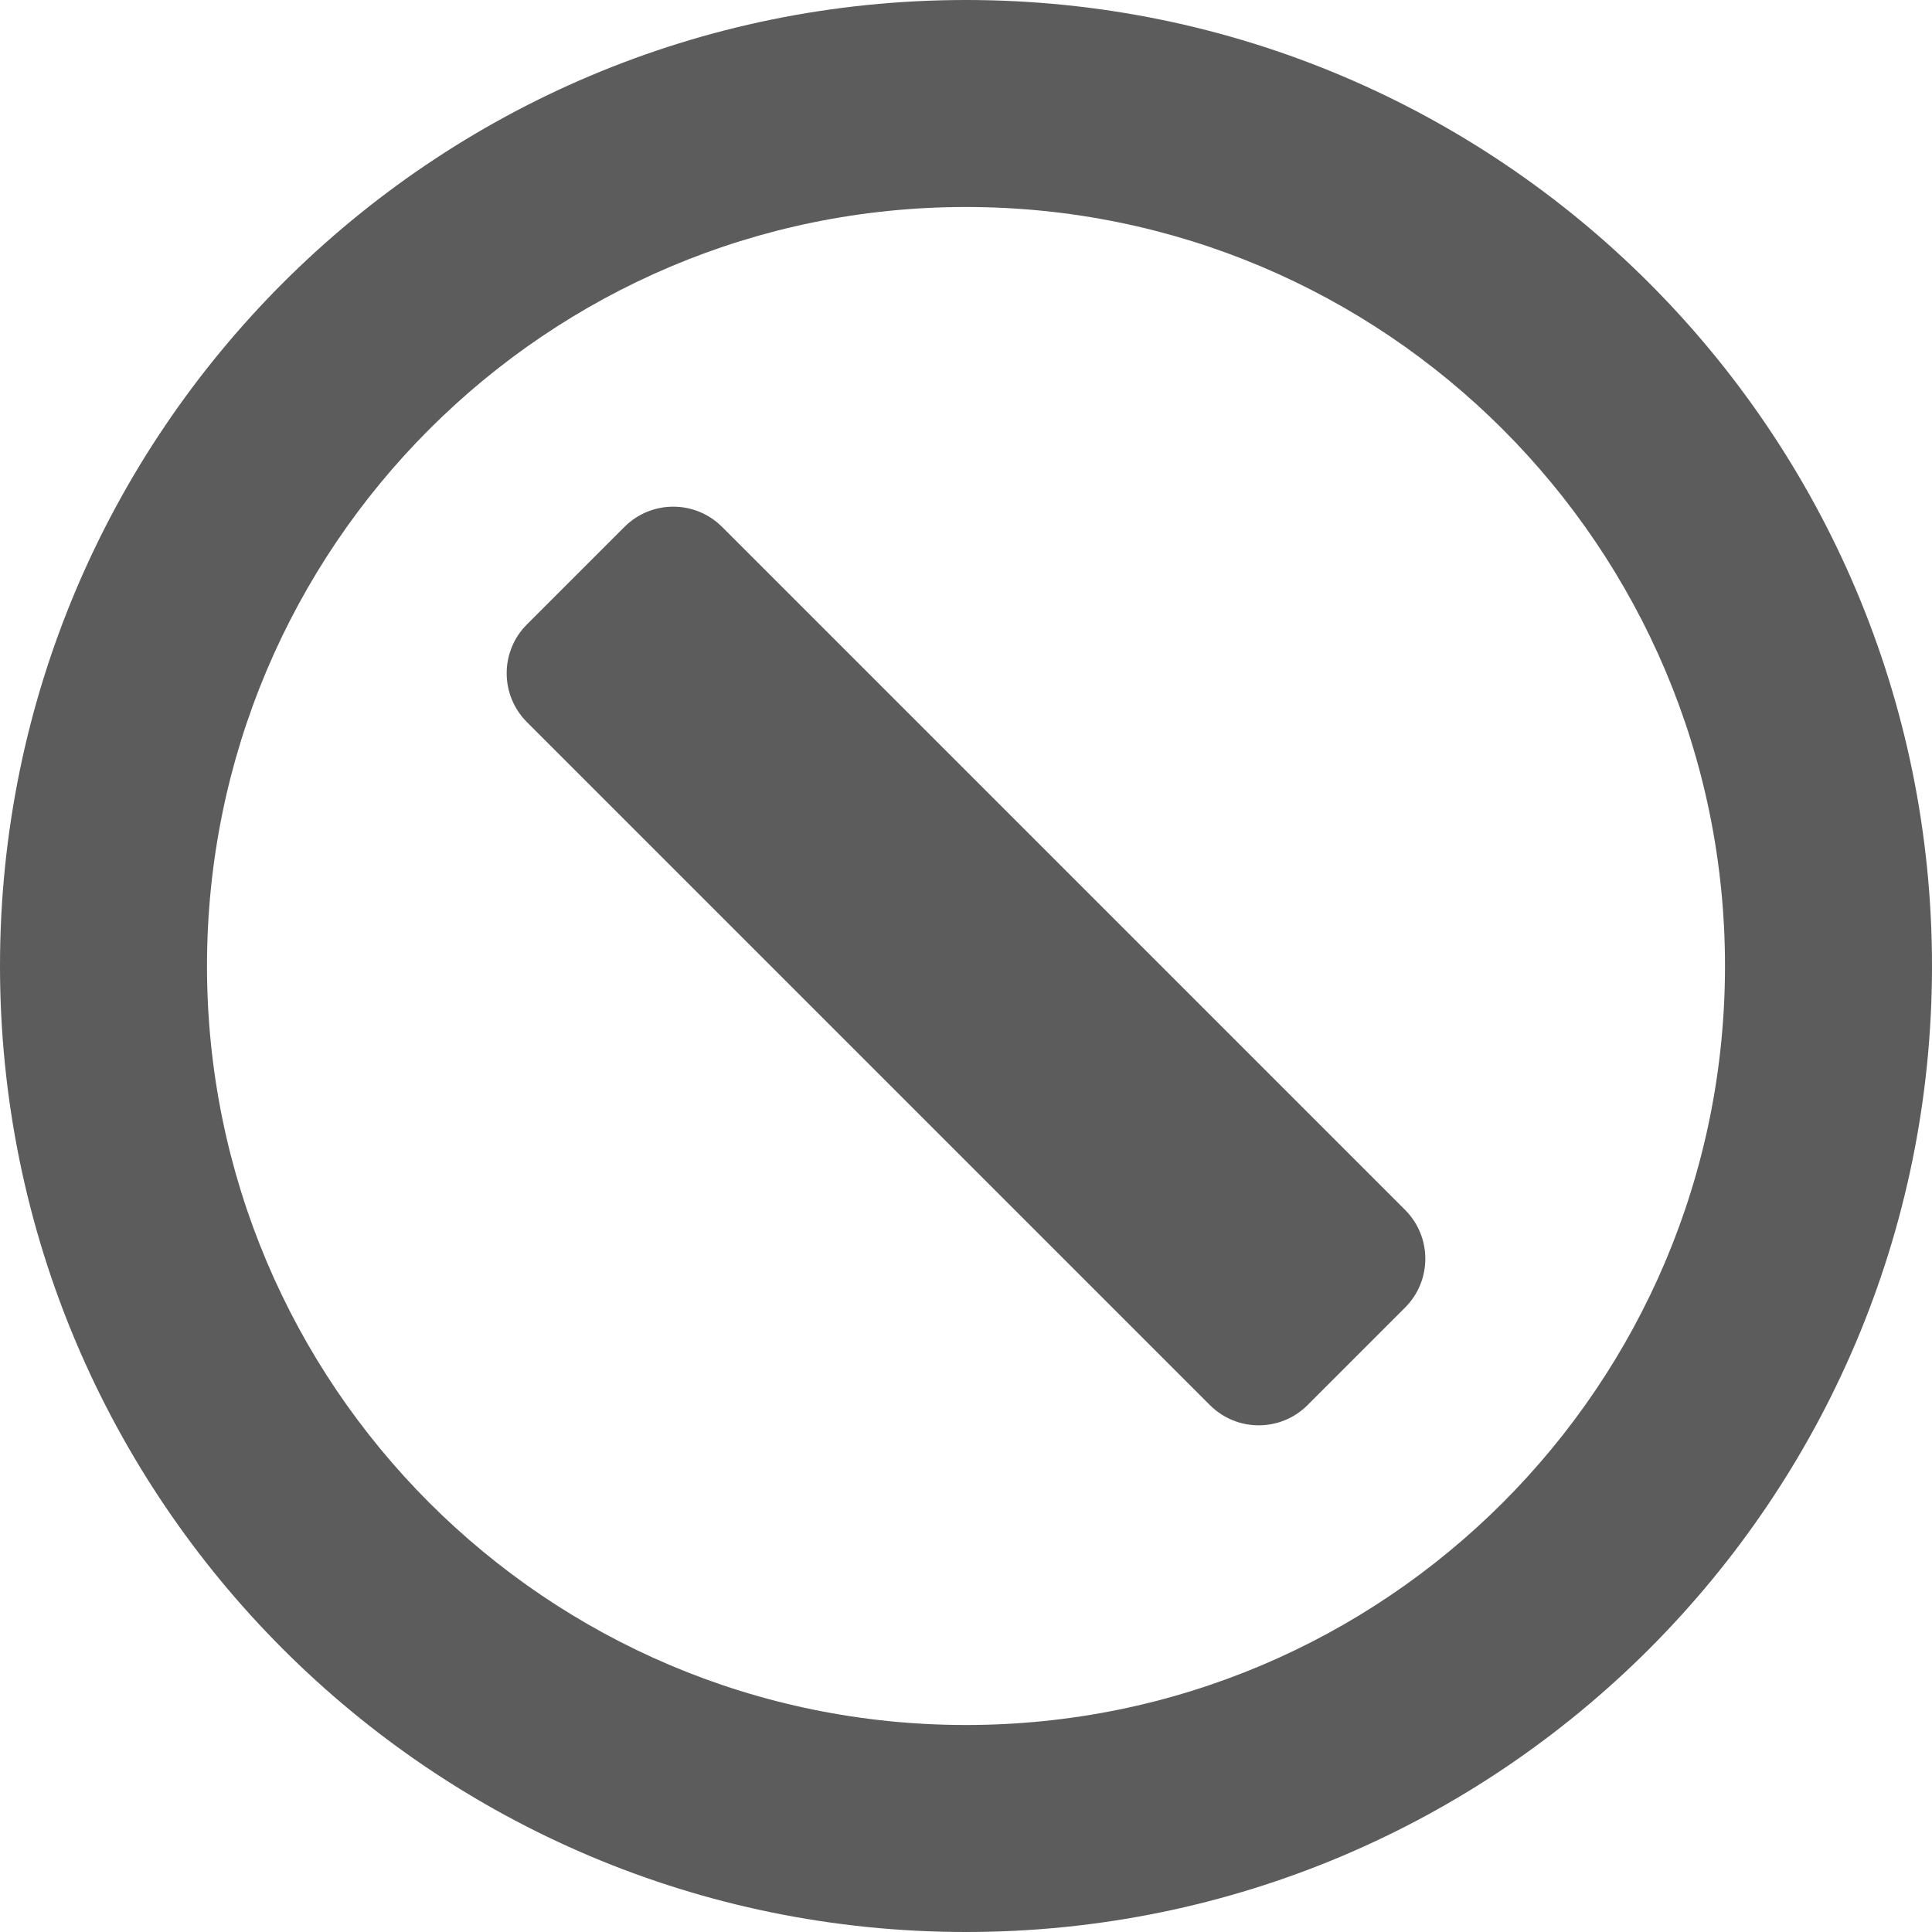
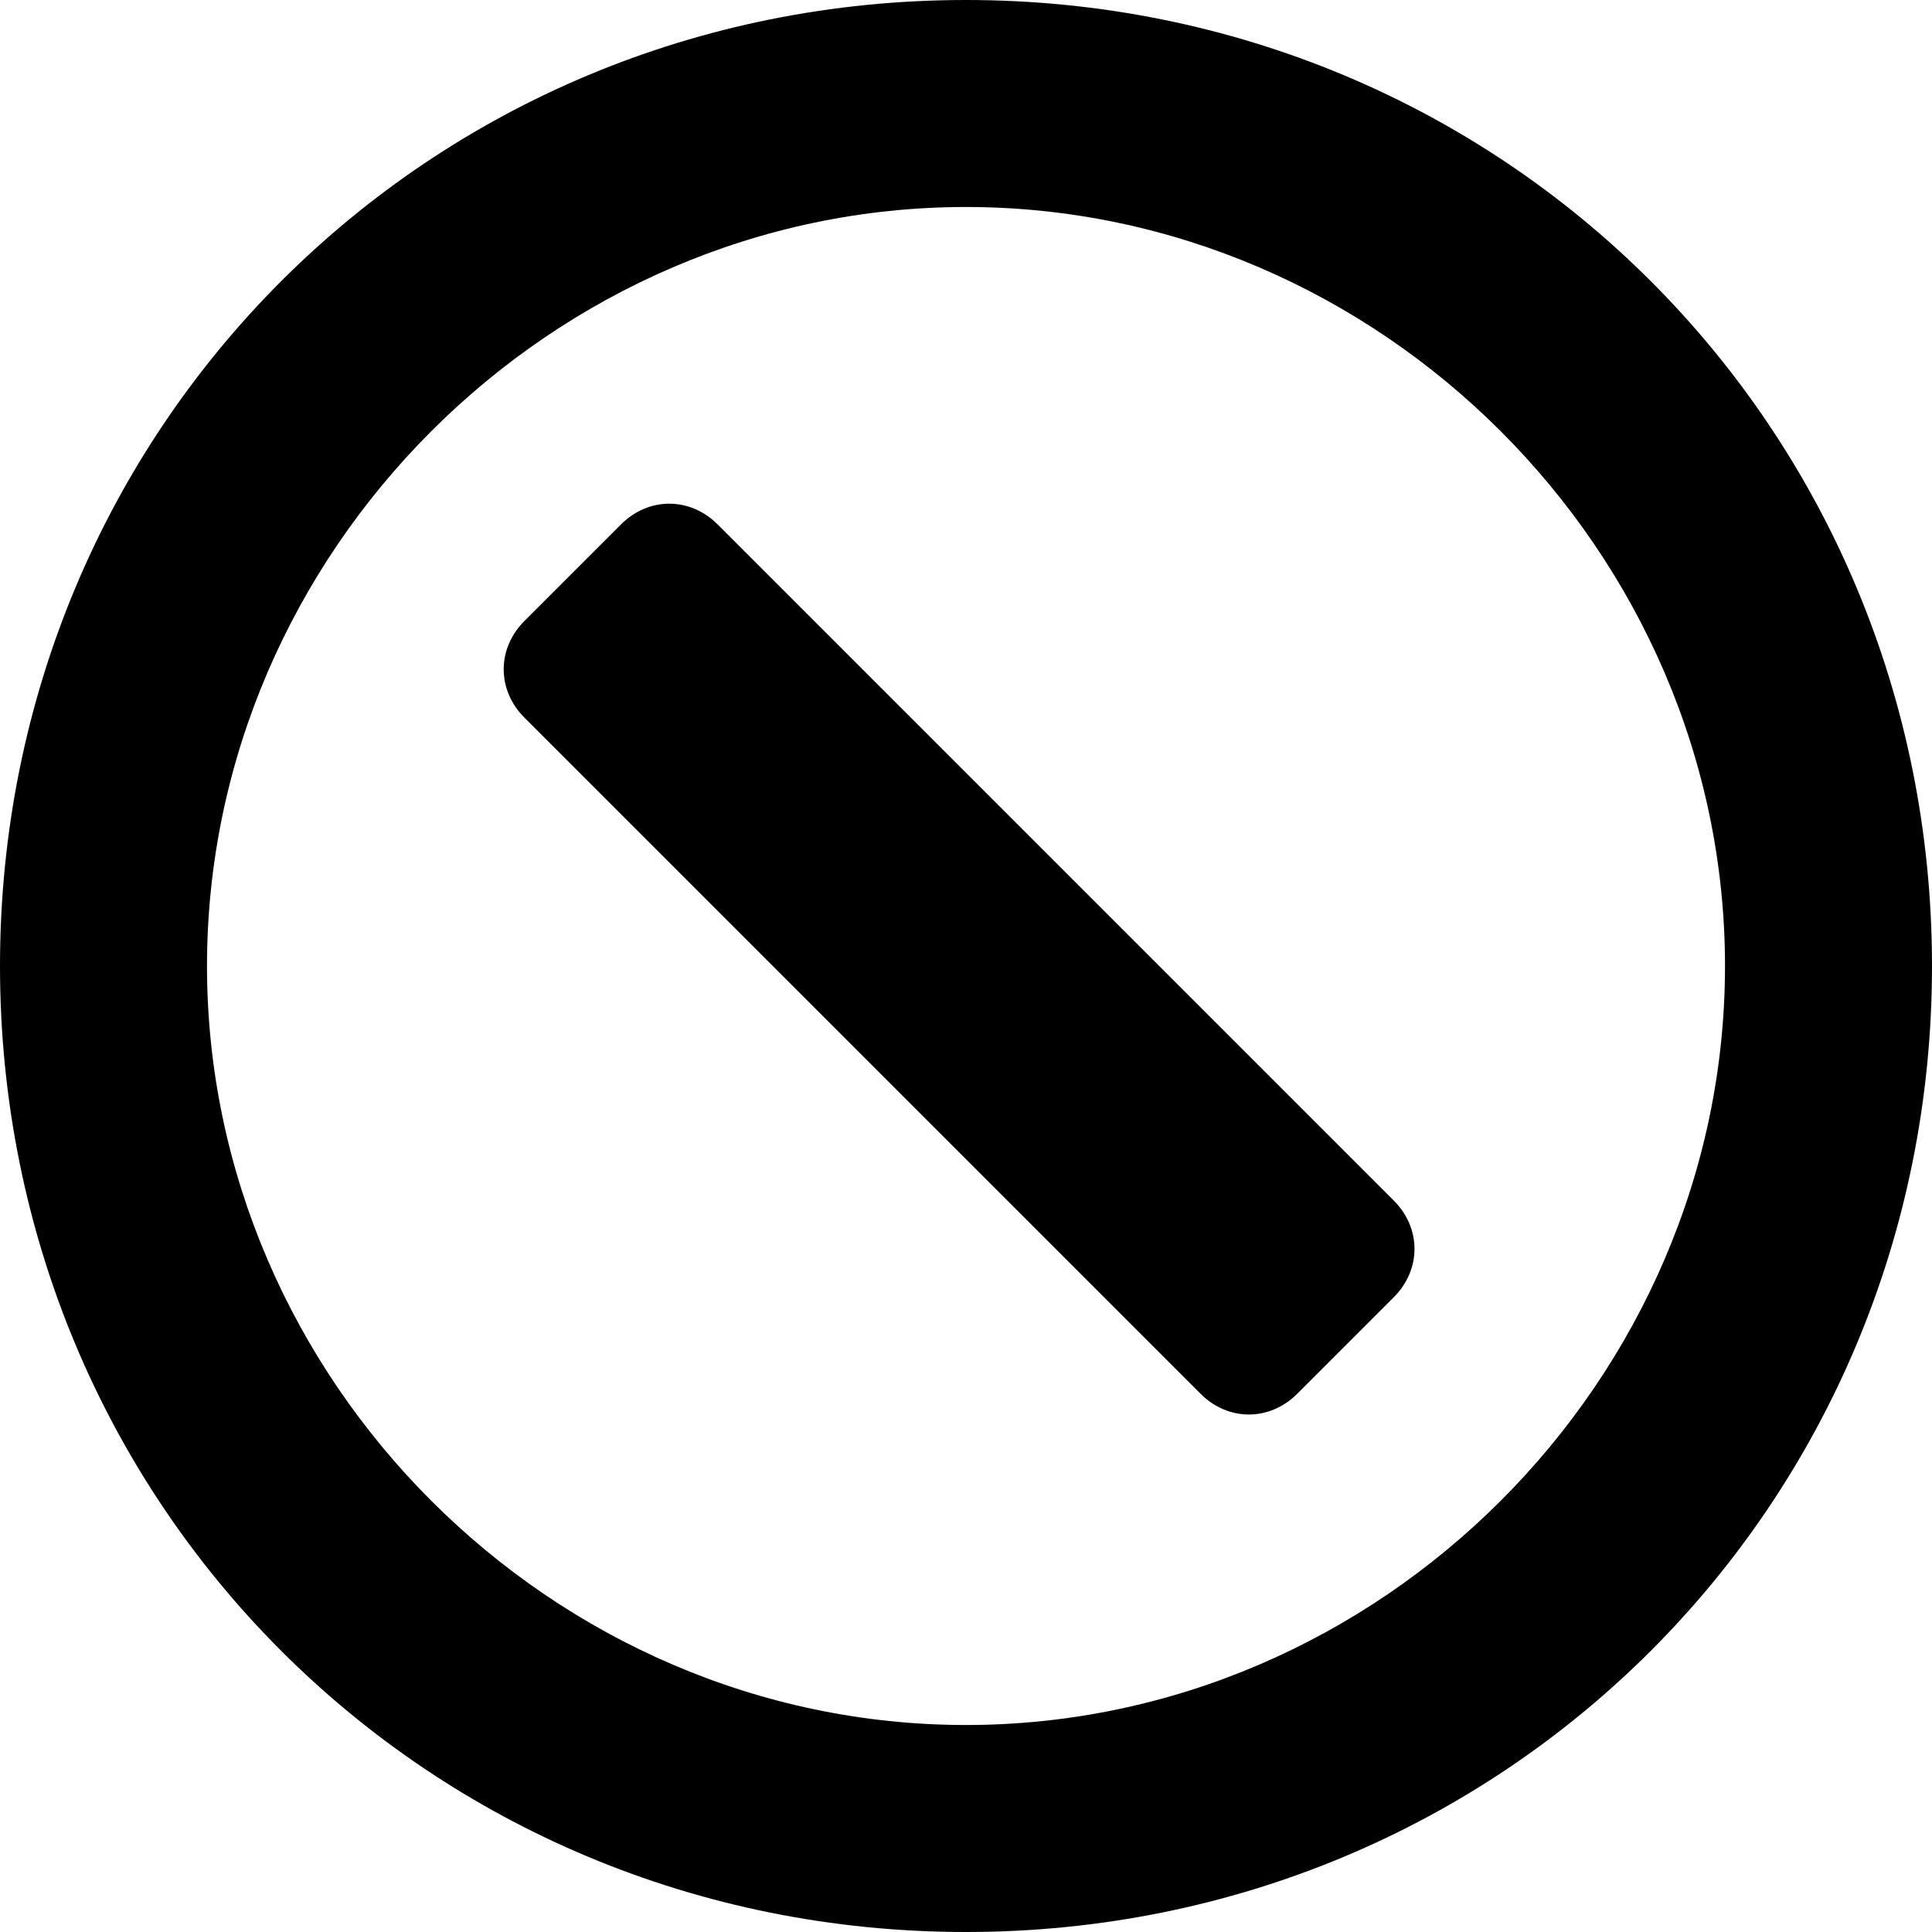
- <svg xmlns="http://www.w3.org/2000/svg" width="14" height="14" viewBox="0 0 14 14">
-   <g fill="#5C5C5C" fill-rule="evenodd">
-     <path d="M12.5,7 C12.5,3.962 10.038,1.5 7,1.5 C3.962,1.5 1.5,3.962 1.5,7 C1.5,10.038 3.962,12.5 7,12.5 C10.038,12.5 12.5,10.038 12.5,7 Z M0,7 C0,3.134 3.134,0 7,0 C10.866,0 14,3.134 14,7 C14,10.866 10.866,14 7,14 C3.134,14 0,10.866 0,7 Z" />
-     <rect width="8" height="2" x="3" y="6" transform="rotate(45 7 7)" rx=".5" />
-   </g>
+ <svg xmlns="http://www.w3.org/2000/svg" viewBox="0 0 14 14" enable-background="new 0 0 14 14">
+   <path d="m12.5 7c0-3-2.5-5.5-5.5-5.5s-5.5 2.5-5.5 5.5 2.5 5.5 5.5 5.5 5.5-2.5 5.5-5.5m-12.5 0c0-3.9 3.1-7 7-7s7 3.1 7 7-3.1 7-7 7-7-3.1-7-7" />
+   <path d="m5.2 3.8l4.9 4.9c.2.2.2.5 0 .7l-.7.7c-.2.2-.5.2-.7 0l-4.9-4.9c-.2-.2-.2-.5 0-.7l.7-.7c.2-.2.5-.2.7 0" />
</svg>
